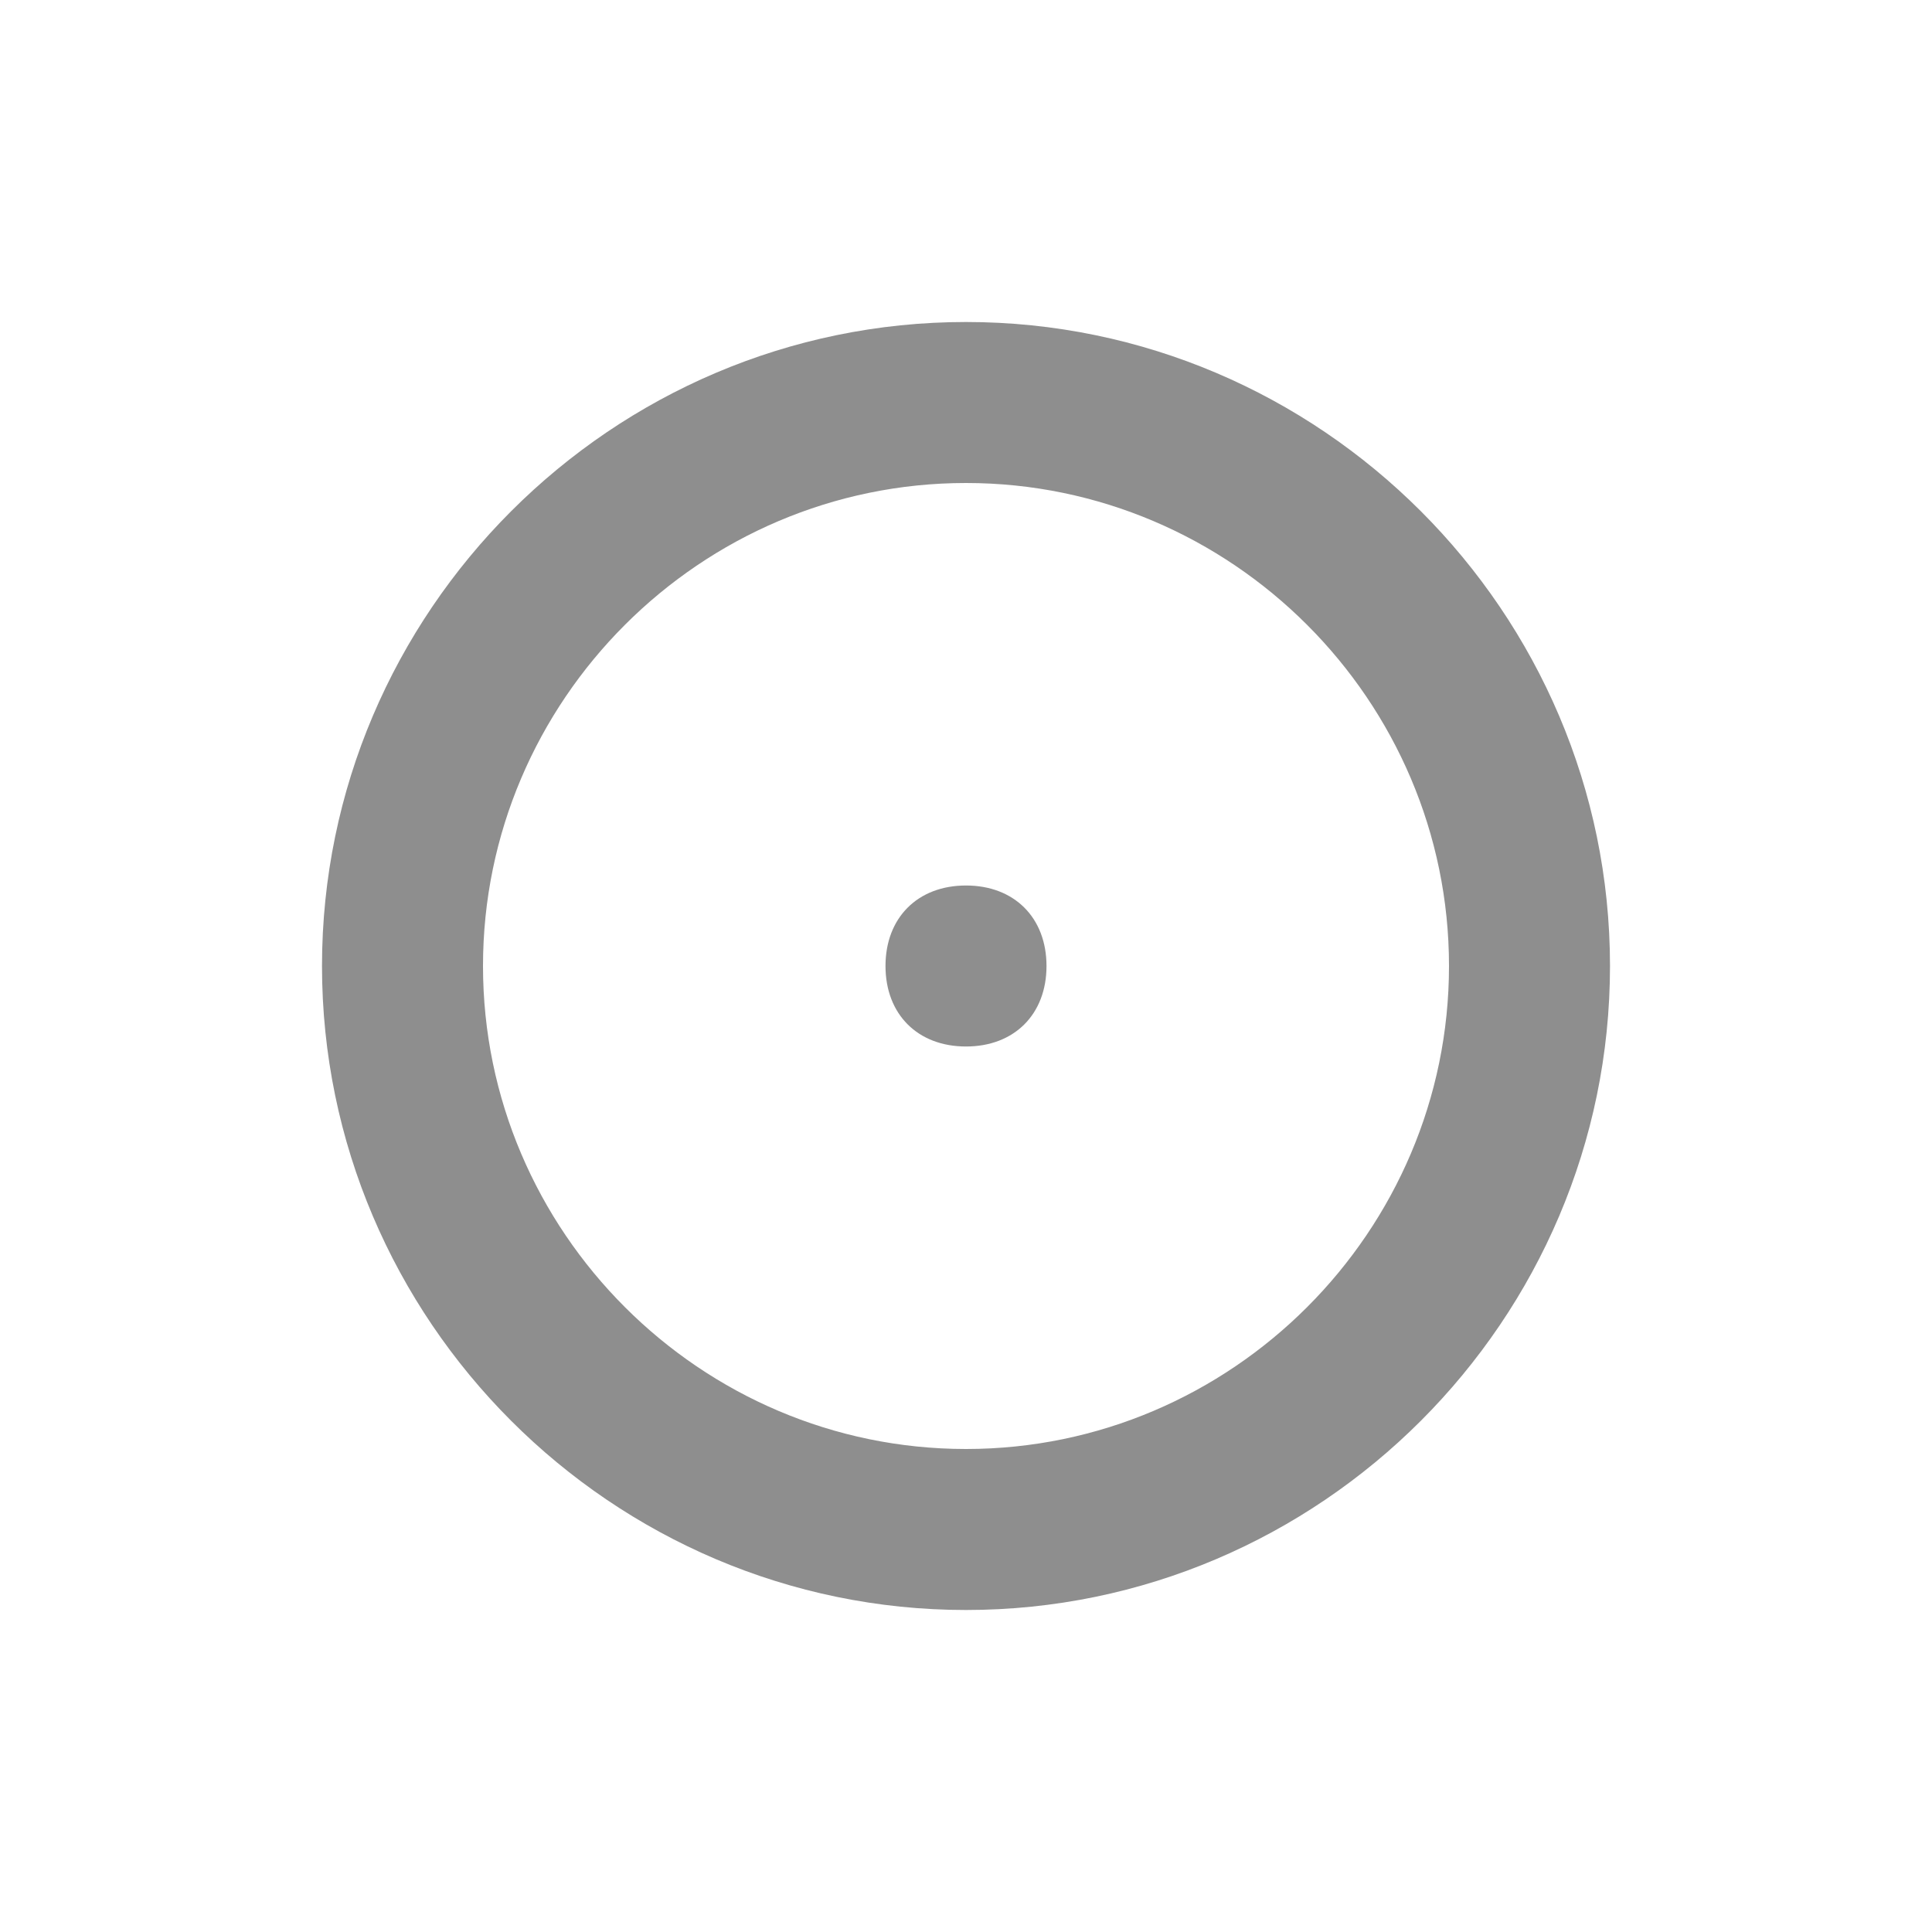
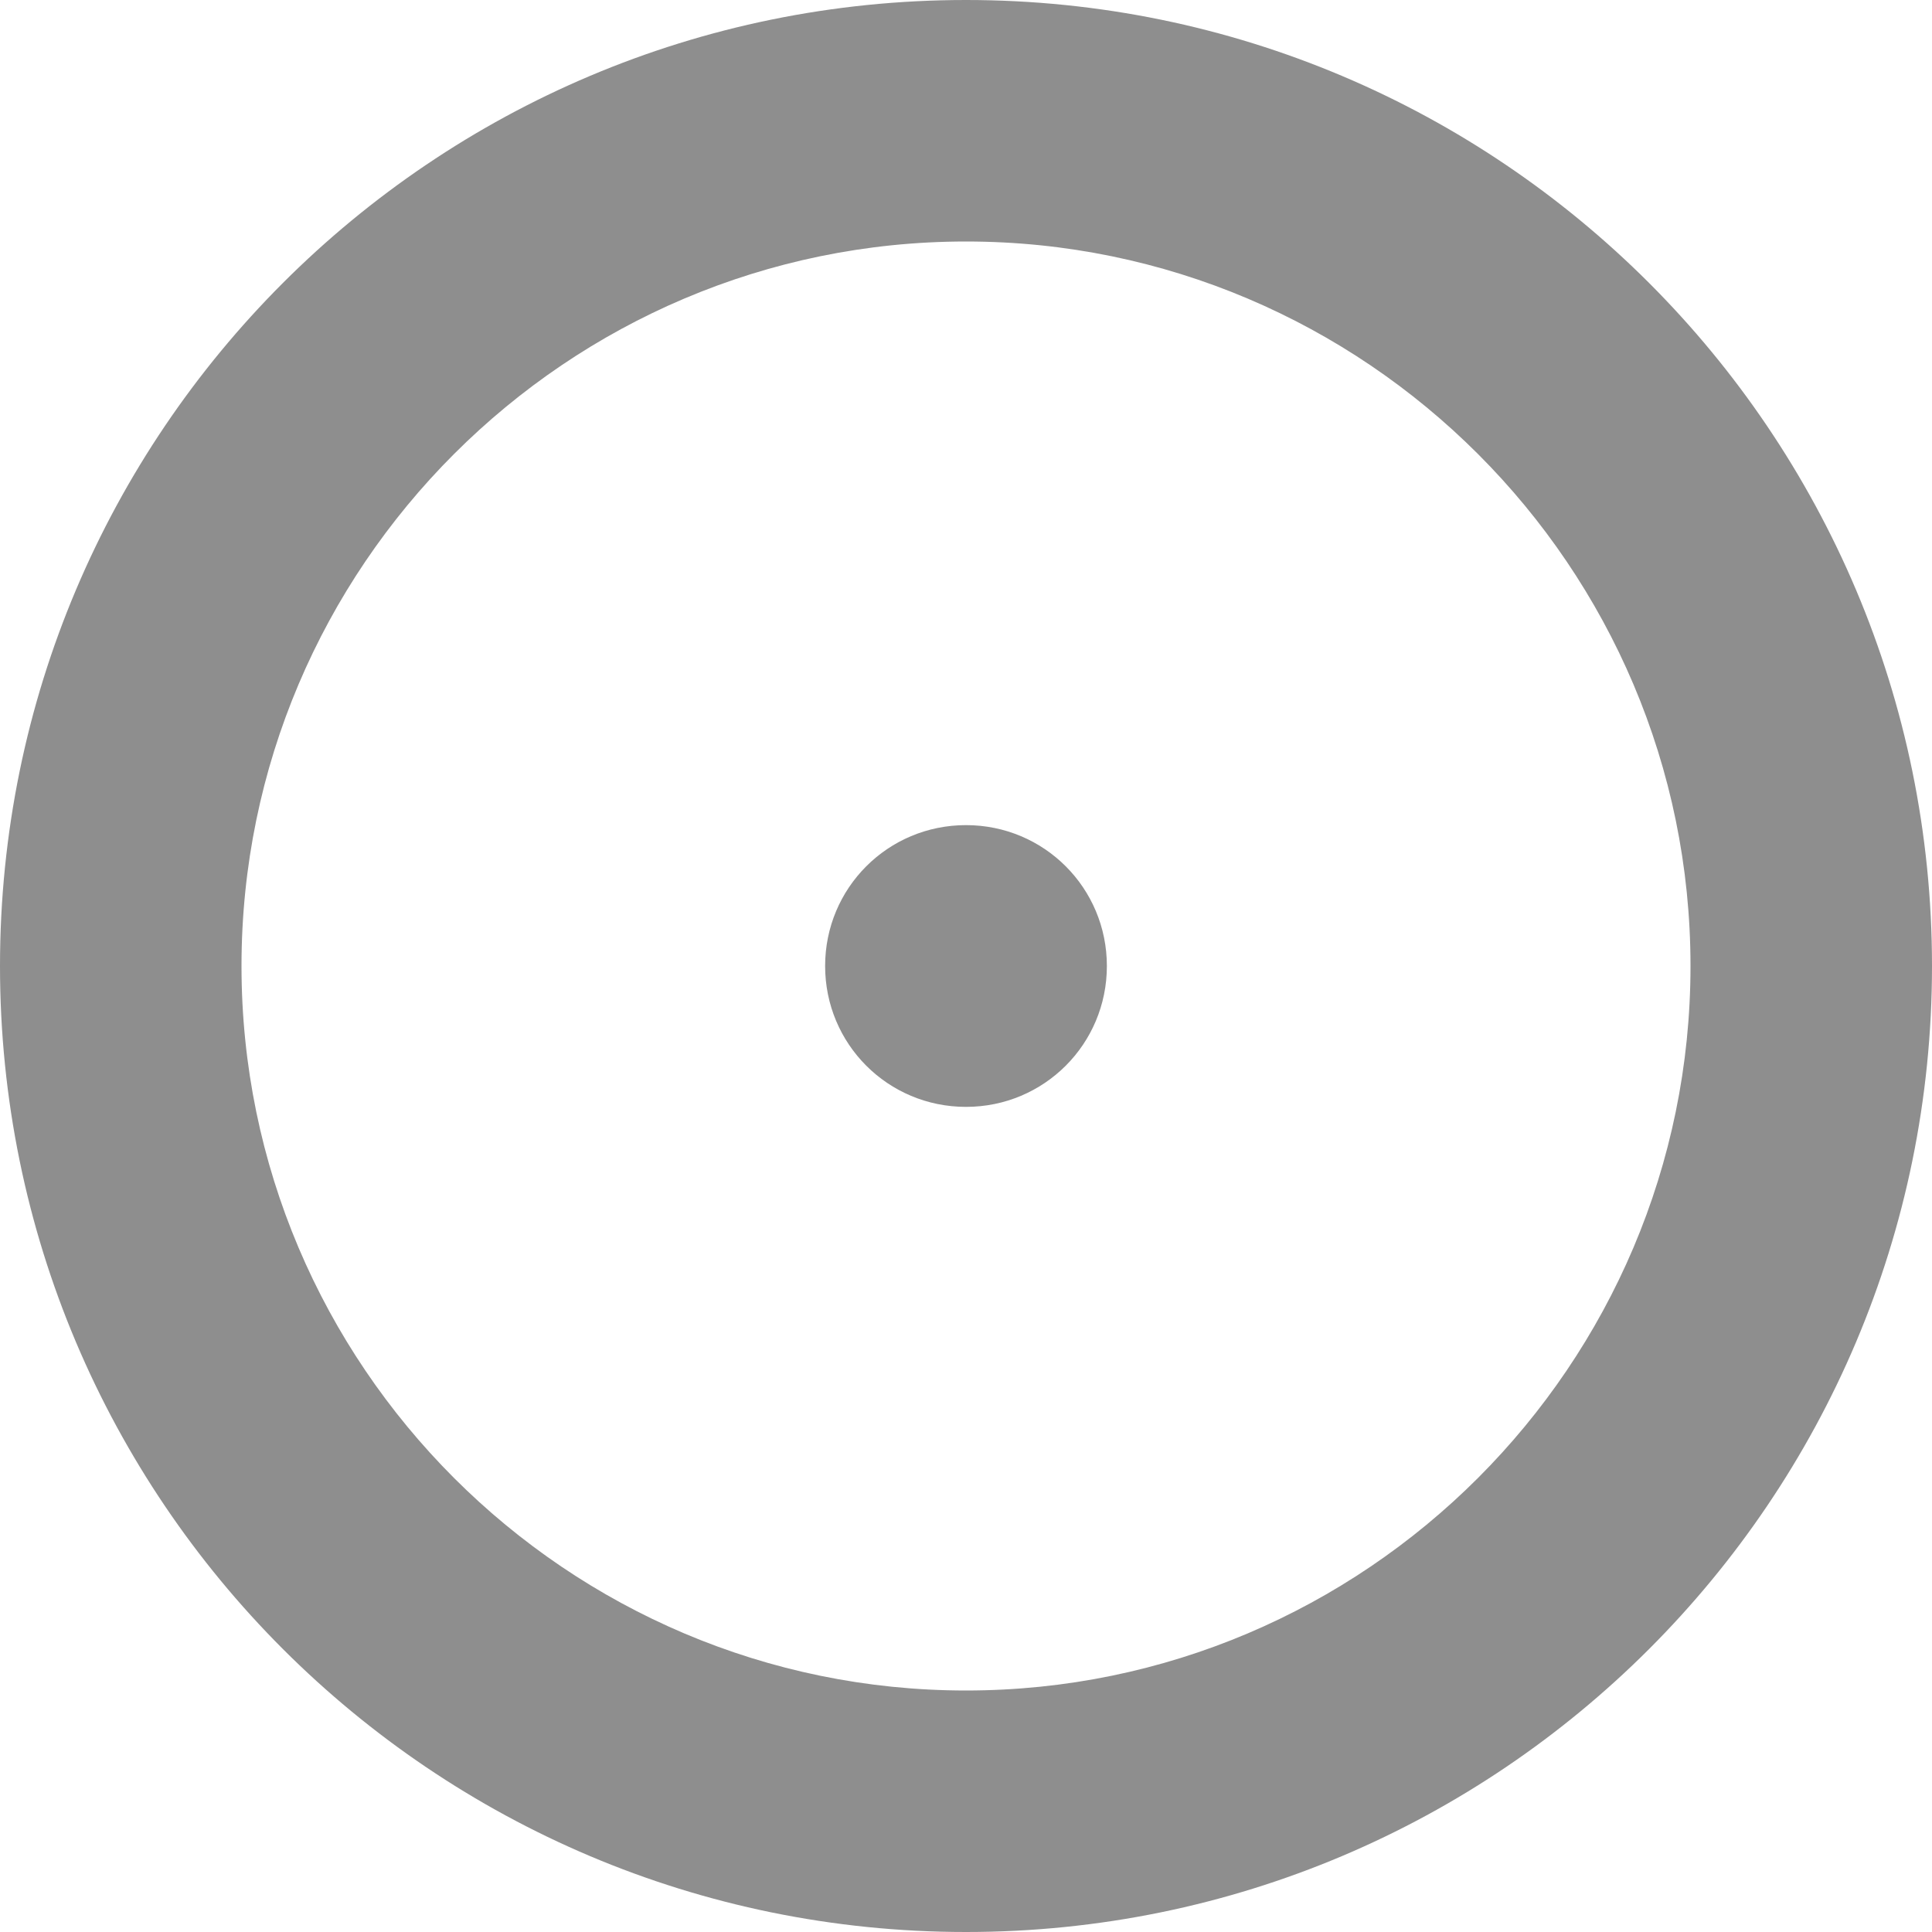
<svg xmlns="http://www.w3.org/2000/svg" width="24" height="24" viewBox="0 0 24 24">
-   <path fill-rule="evenodd" d="M20 12c0 4.4-3.6 8-8 8s-8-3.6-8-8 3.6-8 8-8 8 3.6 8 8zM6 12c0 3.3 2.7 6 6 6s6-2.7 6-6-2.7-6-6-6-6 2.7-6 6zm6-1c.6 0 1 .4 1 1s-.4 1-1 1-1-.4-1-1 .4-1 1-1z" fill="#8e8e8e" />
+   <path d="M12 0a12 12 0 1 0 0 24 12 12 0 0 0 0-24zm0 21c-4.96 0-9-4.04-9-9s4.04-9 9-9 9 4.04 9 9-4.04 9-9 9zm1.75-9c0 .97-.78 1.75-1.75 1.75s-1.75-.78-1.75-1.75.78-1.75 1.75-1.75 1.75.78 1.75 1.75z" fill="#8e8e8e" />
</svg>
